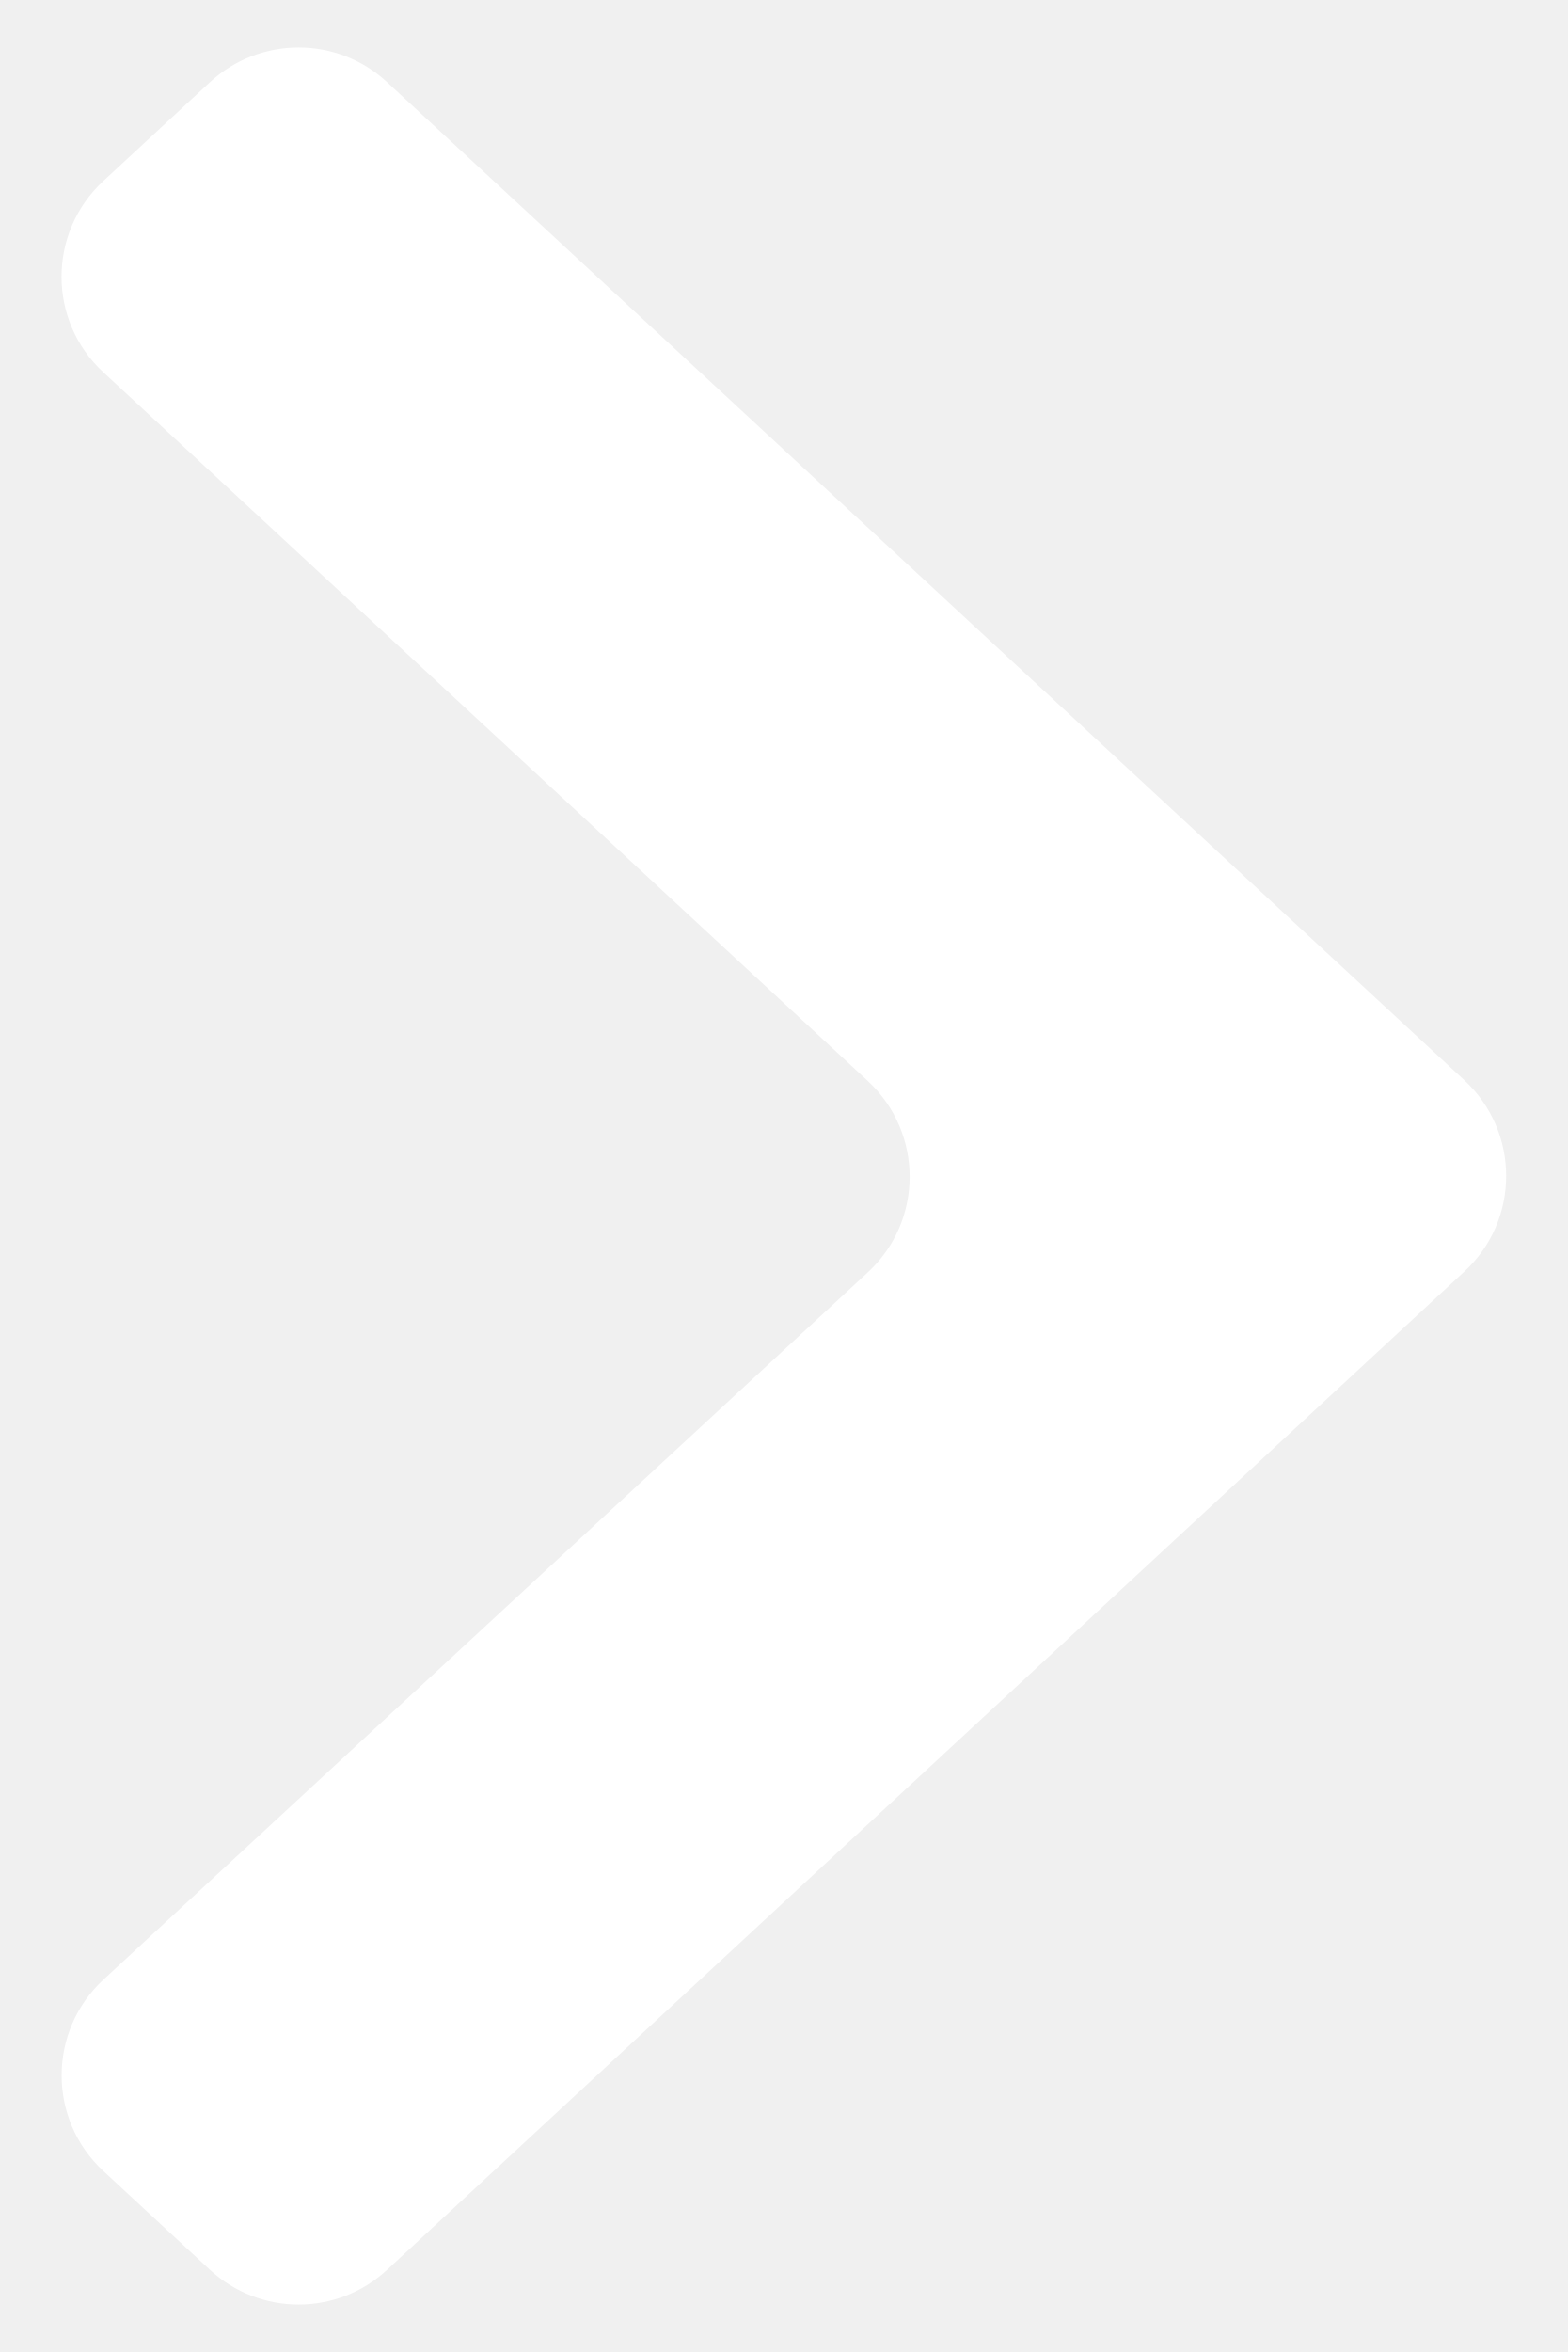
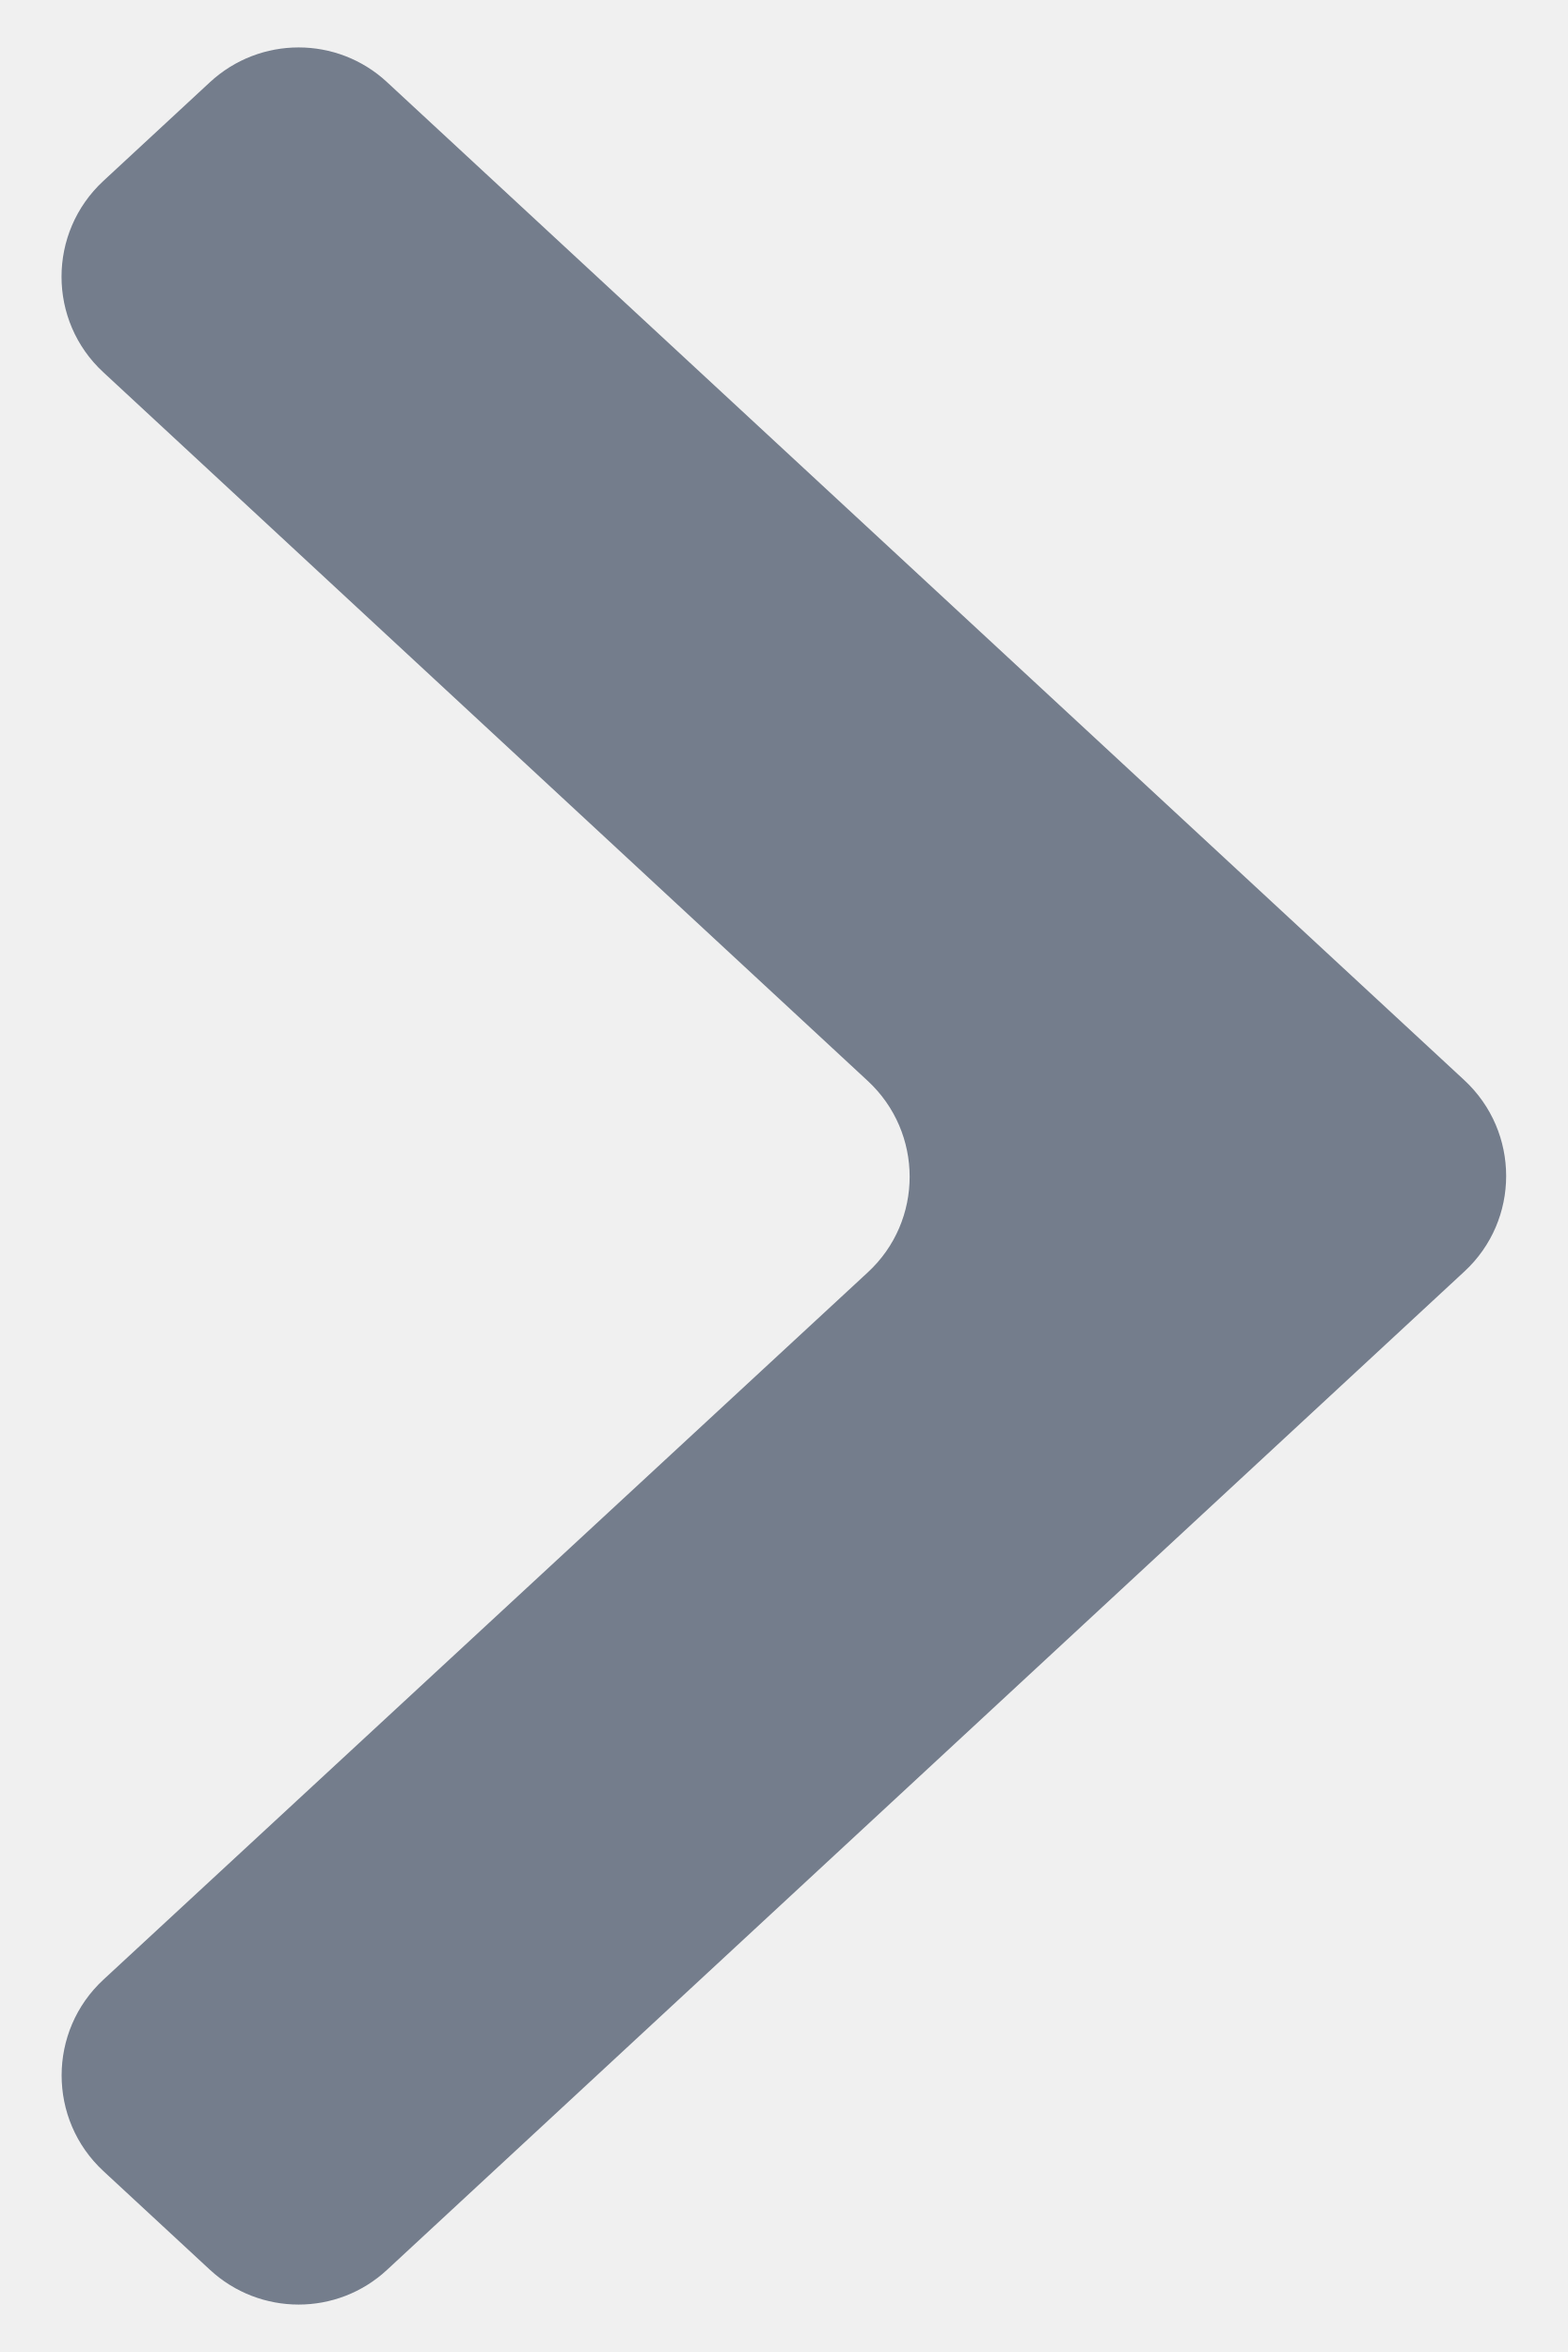
<svg xmlns="http://www.w3.org/2000/svg" width="6" height="9" viewBox="0 0 6 9" fill="none">
-   <path d="M5.604 4.866C5.818 4.669 5.818 4.331 5.604 4.133L1.482 0.315C1.291 0.137 0.995 0.137 0.803 0.315L0.396 0.692C0.182 0.89 0.182 1.228 0.396 1.425L3.321 4.136C3.535 4.334 3.535 4.672 3.321 4.869L0.396 7.575C0.183 7.772 0.182 8.11 0.396 8.308L0.803 8.685C0.995 8.863 1.291 8.863 1.482 8.685L5.604 4.866Z" fill="white" />
+   <path d="M5.604 4.866C5.818 4.669 5.818 4.331 5.604 4.133L1.482 0.315C1.291 0.137 0.995 0.137 0.803 0.315L0.396 0.692C0.182 0.89 0.182 1.228 0.396 1.425L3.321 4.136C3.535 4.334 3.535 4.672 3.321 4.869L0.396 7.575C0.183 7.772 0.182 8.11 0.396 8.308L0.803 8.685C0.995 8.863 1.291 8.863 1.482 8.685L5.604 4.866Z" fill="#747D8C" />
</svg>
